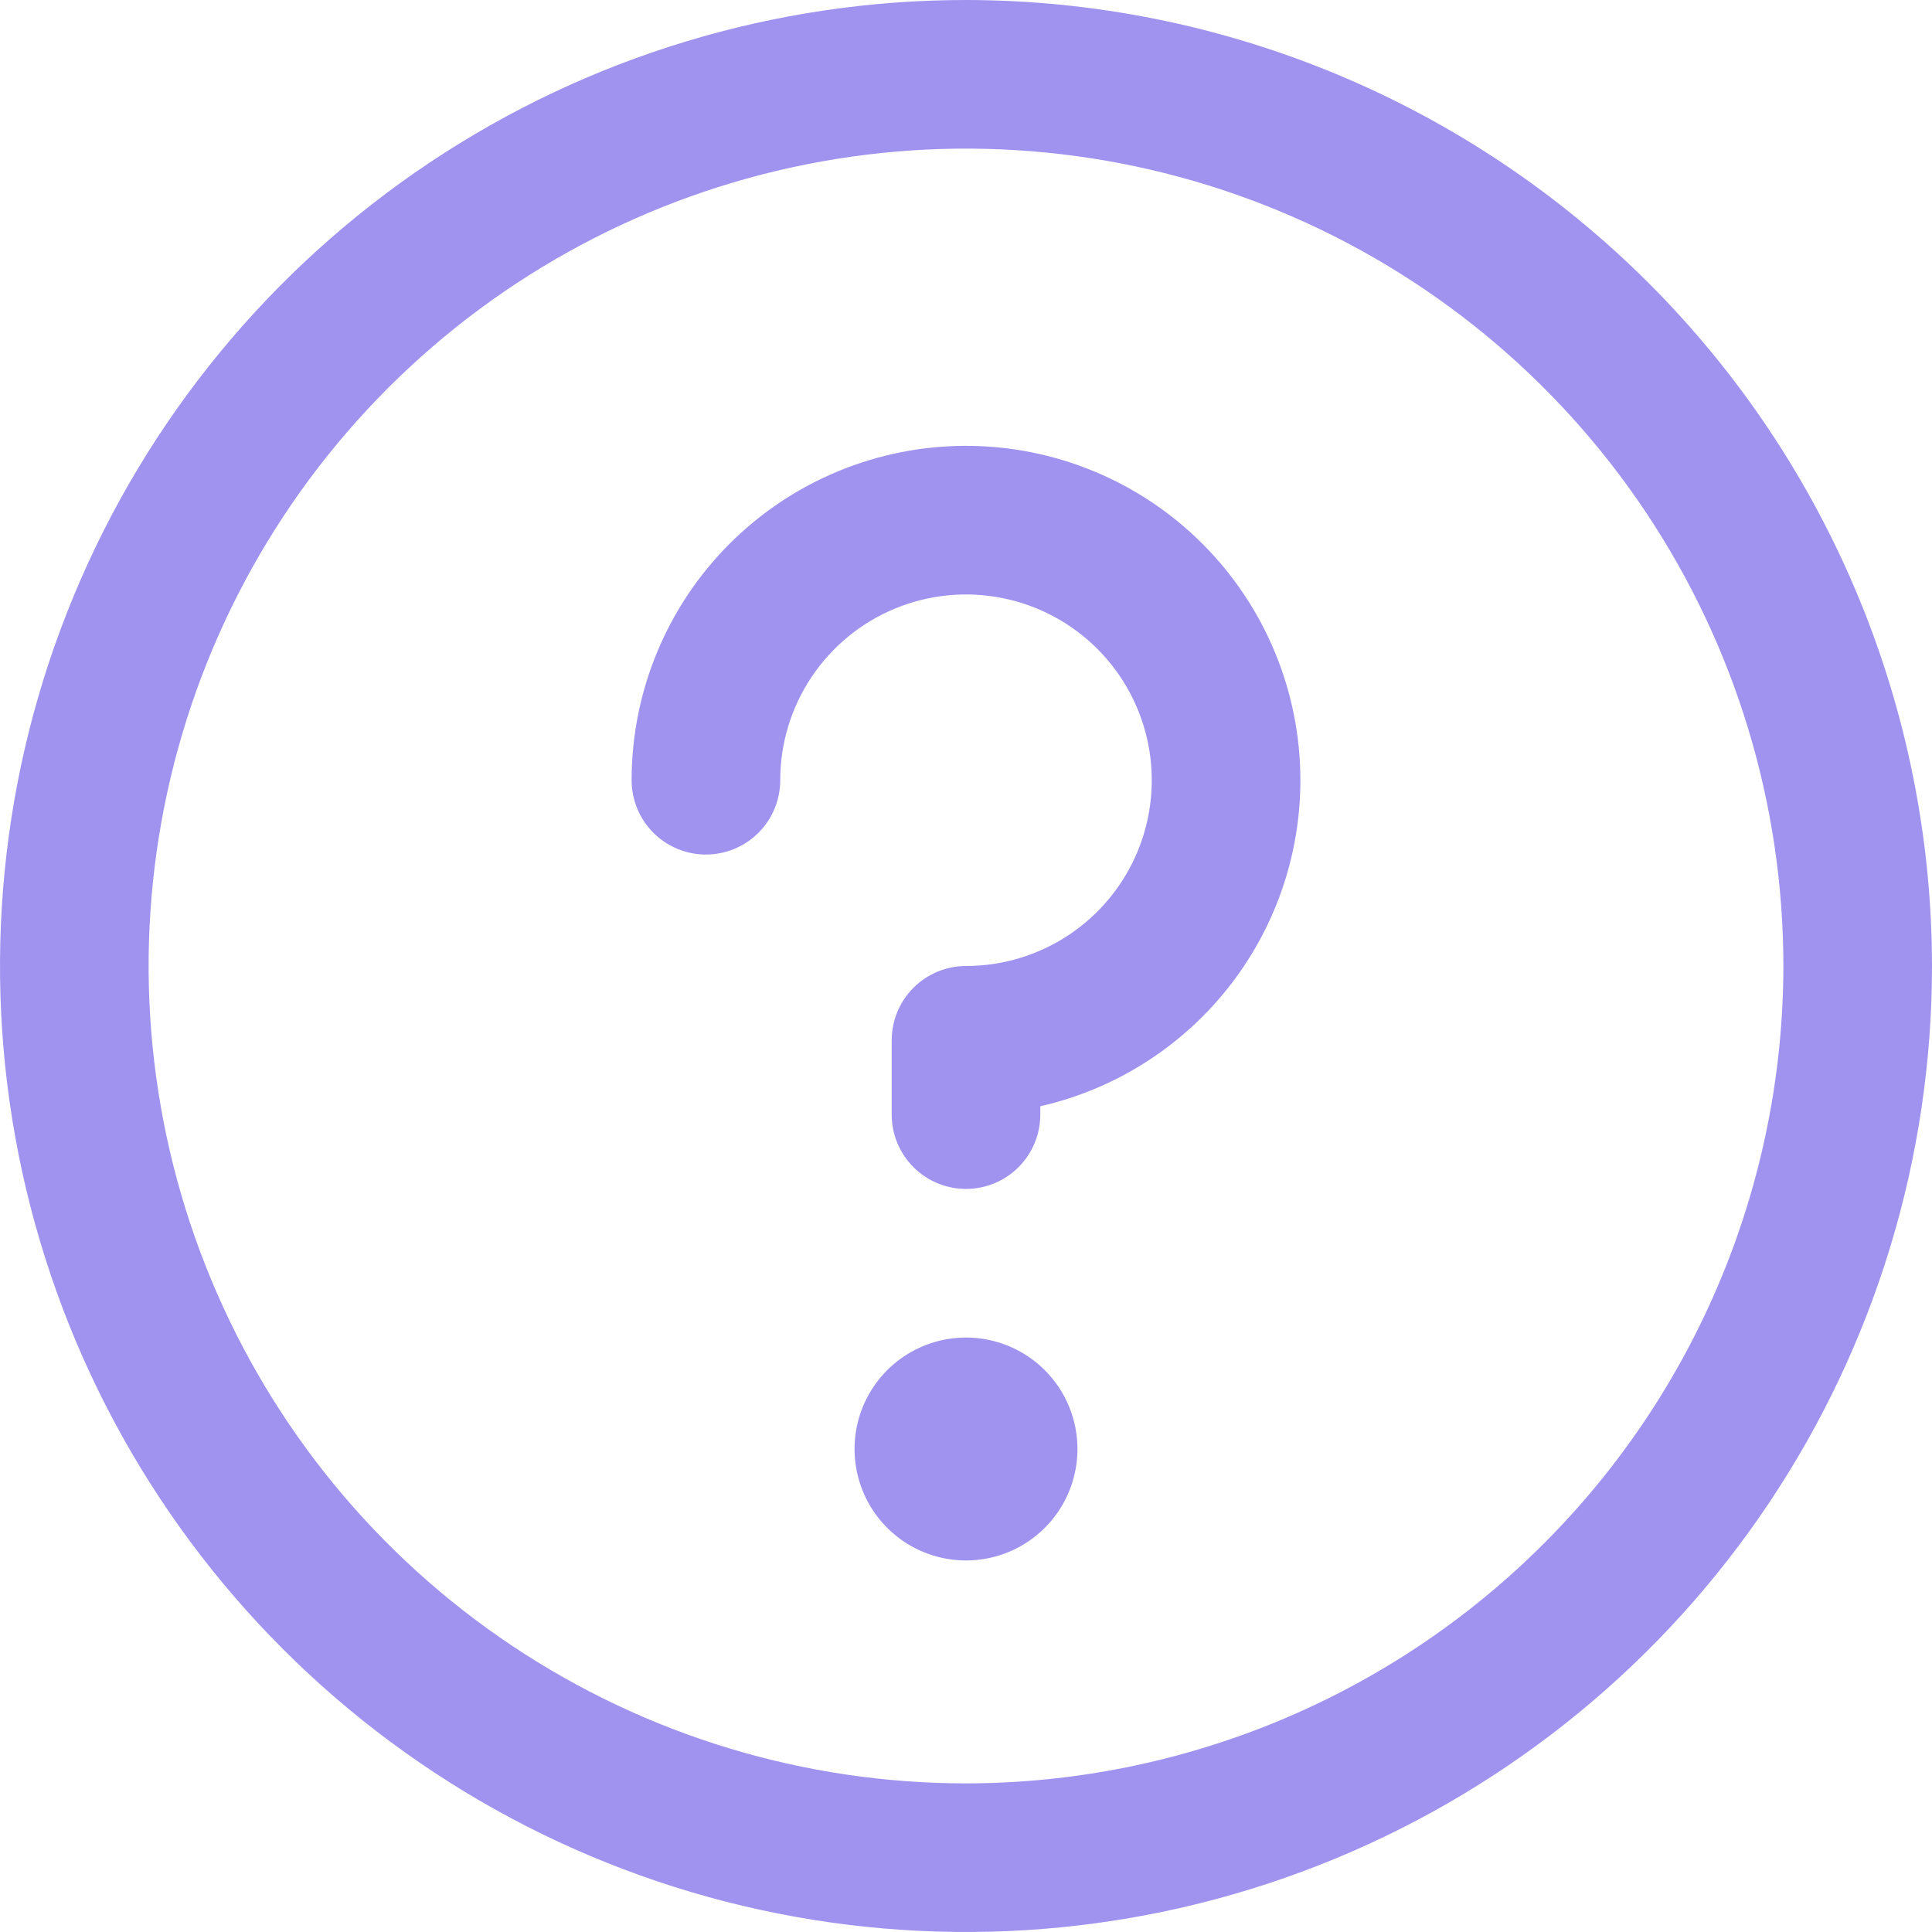
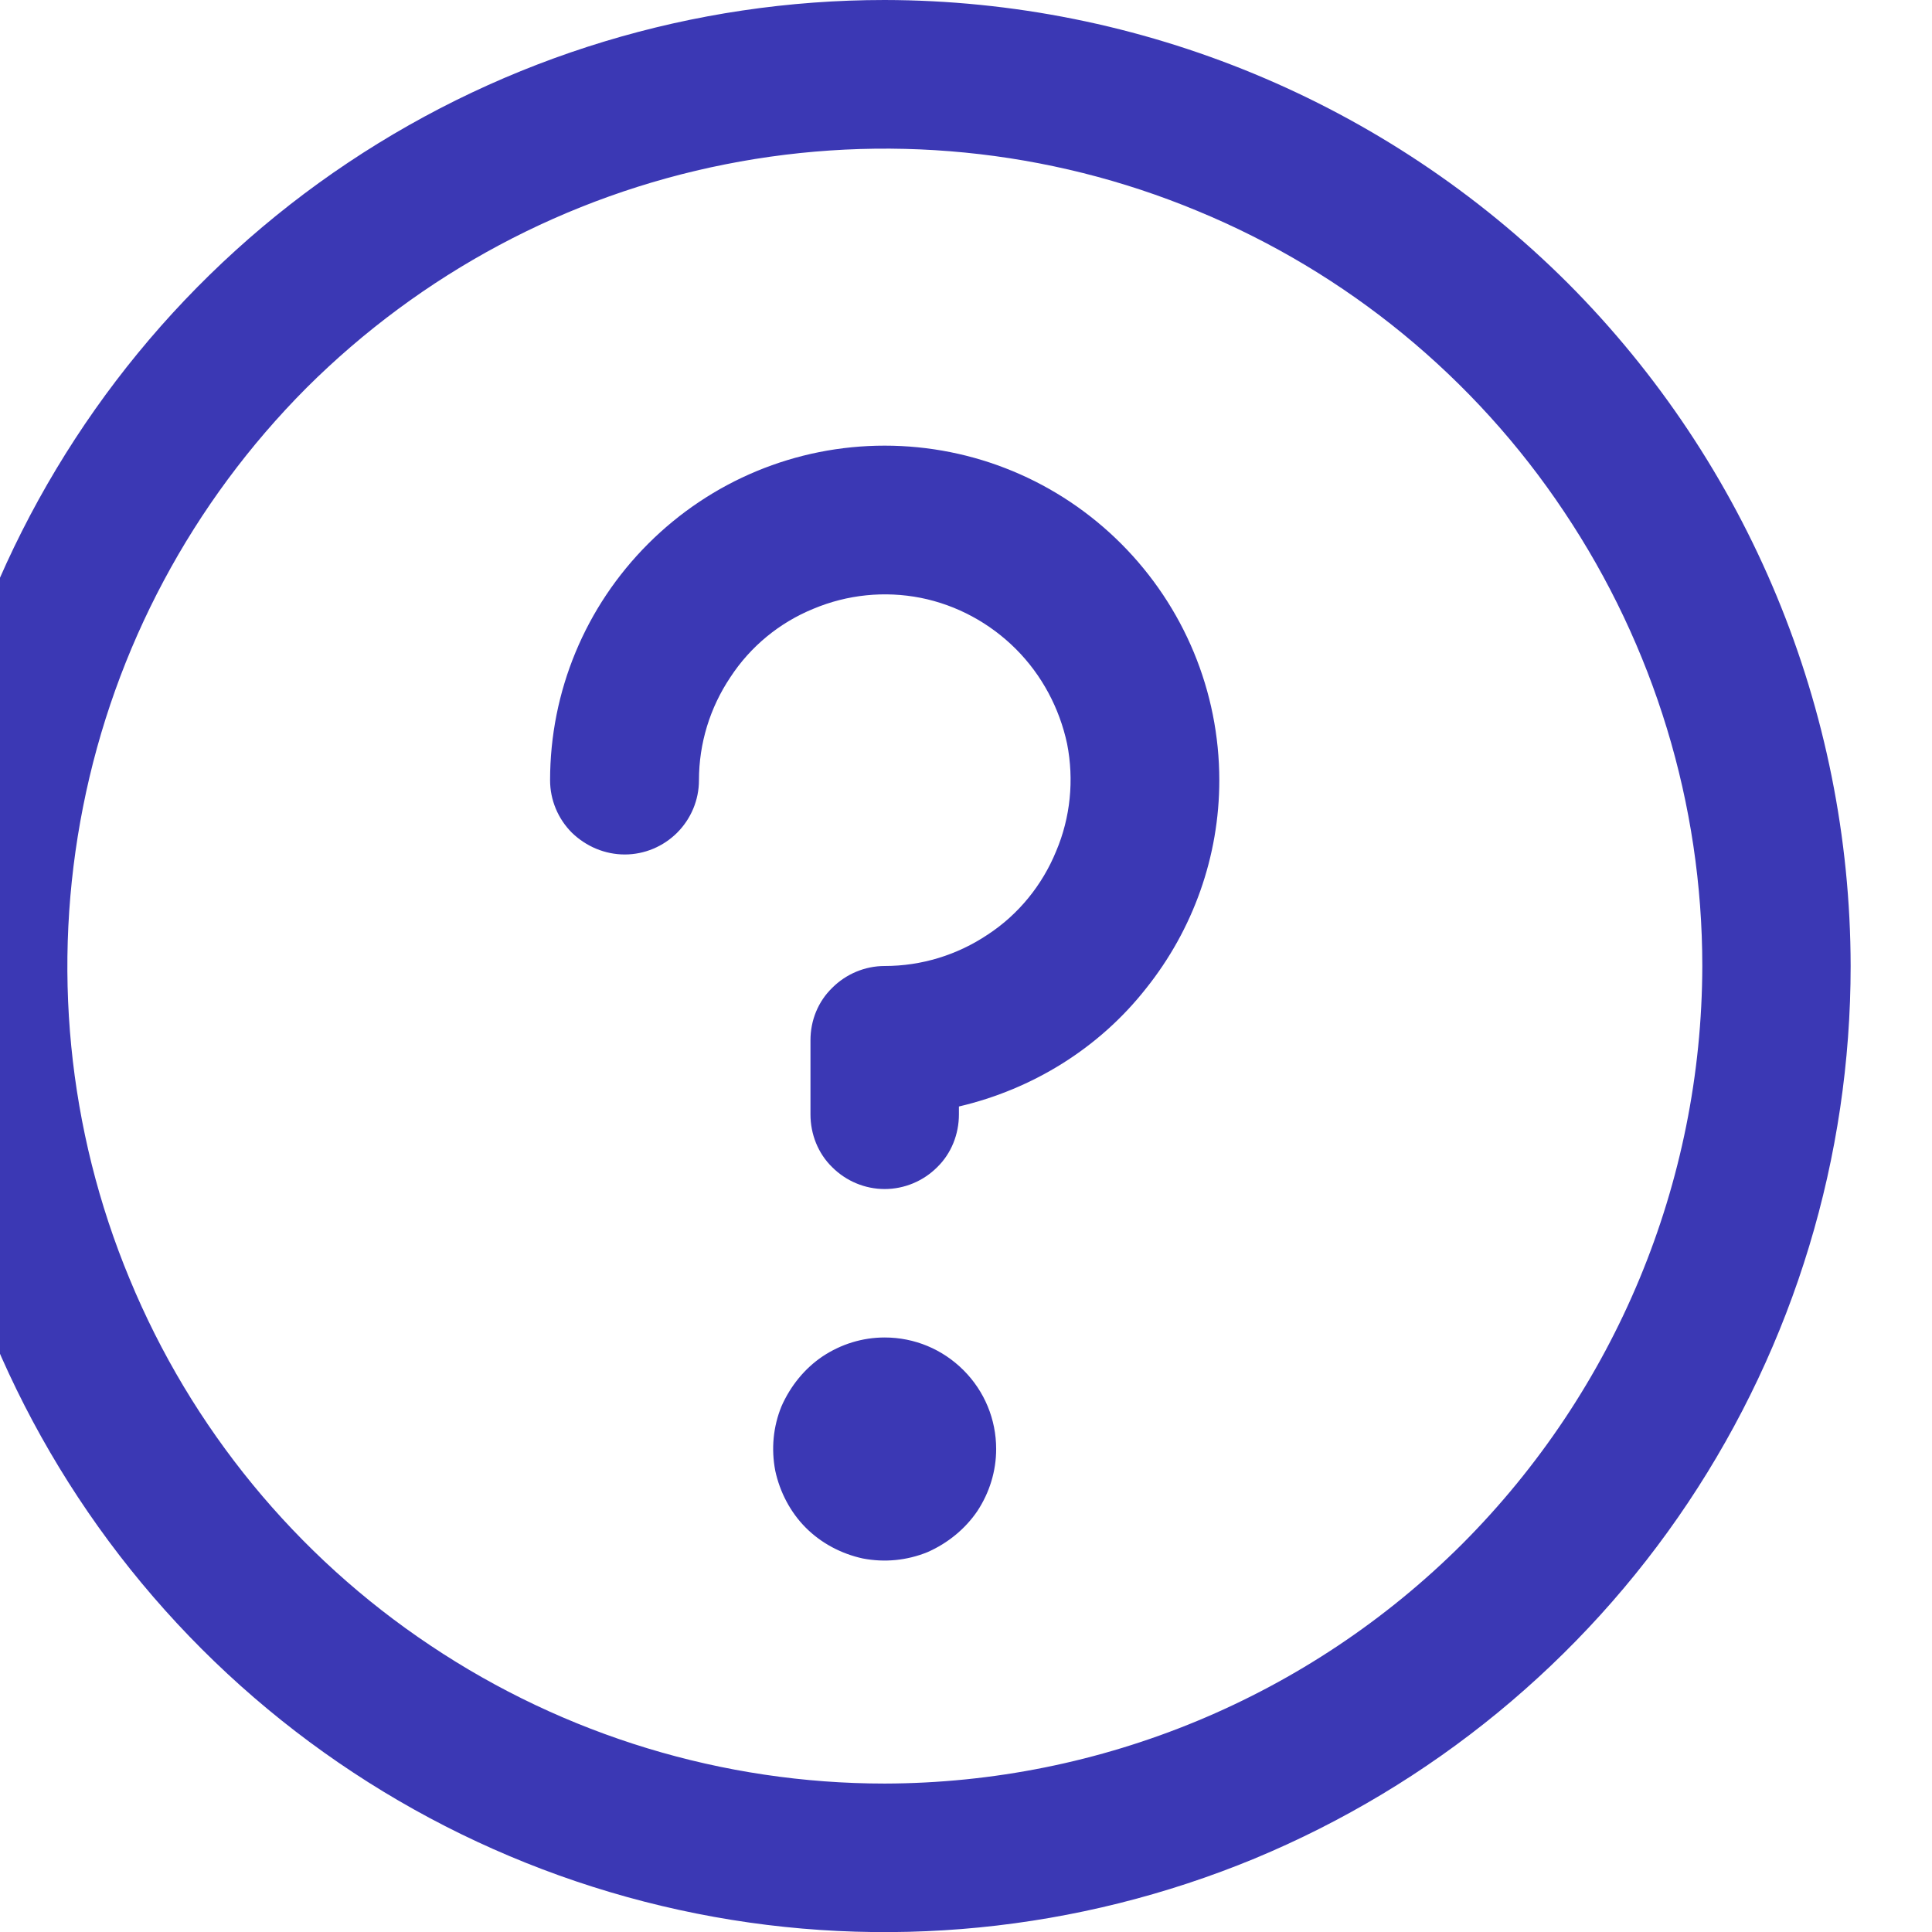
- <svg xmlns="http://www.w3.org/2000/svg" width="208" height="208" viewBox="0 0 208 208" fill="none">
-   <path d="M104 0C83.431 0 63.324 6.099 46.221 17.527C29.118 28.955 15.788 45.197 7.917 64.201C0.045 83.204 -2.014 104.115 1.998 124.289C6.011 144.463 15.916 162.994 30.461 177.539C45.006 192.084 63.537 201.989 83.711 206.002C103.885 210.015 124.796 207.955 143.799 200.083C162.803 192.212 179.045 178.882 190.473 161.779C201.901 144.677 208 124.569 208 104C207.974 76.426 197.008 49.988 177.51 30.49C158.012 10.992 131.574 0.026 104 0V0ZM104 192C86.595 192 69.581 186.839 55.11 177.169C40.638 167.5 29.359 153.756 22.699 137.676C16.038 121.596 14.295 103.902 17.691 86.832C21.086 69.762 29.468 54.082 41.775 41.775C54.082 29.468 69.762 21.086 86.832 17.691C103.902 14.295 121.596 16.038 137.676 22.699C153.756 29.359 167.5 40.638 177.169 55.11C186.839 69.581 192 86.595 192 104C191.974 127.331 182.694 149.699 166.196 166.196C149.699 182.694 127.331 191.974 104 192V192ZM116 156C116 158.373 115.296 160.693 113.978 162.667C112.659 164.64 110.785 166.178 108.592 167.087C106.4 167.995 103.987 168.232 101.659 167.769C99.331 167.306 97.193 166.164 95.515 164.485C93.837 162.807 92.694 160.669 92.231 158.341C91.768 156.013 92.005 153.601 92.913 151.408C93.822 149.215 95.36 147.341 97.333 146.022C99.307 144.704 101.627 144 104 144C107.183 144 110.235 145.264 112.485 147.515C114.736 149.765 116 152.817 116 156ZM140 84C140 92.157 137.23 100.073 132.143 106.45C127.056 112.827 119.954 117.287 112 119.1V120C112 122.122 111.157 124.157 109.657 125.657C108.157 127.157 106.122 128 104 128C101.878 128 99.844 127.157 98.343 125.657C96.843 124.157 96 122.122 96 120V112C96 109.878 96.843 107.843 98.343 106.343C99.844 104.843 101.878 104 104 104C107.956 104 111.822 102.827 115.111 100.629C118.4 98.432 120.964 95.308 122.478 91.654C123.991 87.999 124.387 83.978 123.616 80.098C122.844 76.219 120.939 72.655 118.142 69.858C115.345 67.061 111.781 65.156 107.902 64.384C104.022 63.613 100.001 64.009 96.346 65.522C92.692 67.036 89.568 69.6 87.371 72.889C85.173 76.178 84 80.044 84 84C84 86.122 83.157 88.157 81.657 89.657C80.157 91.157 78.122 92 76 92C73.878 92 71.844 91.157 70.343 89.657C68.843 88.157 68 86.122 68 84C68 74.452 71.793 65.296 78.544 58.544C85.296 51.793 94.452 48 104 48C113.548 48 122.705 51.793 129.456 58.544C136.207 65.296 140 74.452 140 84V84Z" fill="#A093EF" />
+ <svg xmlns="http://www.w3.org/2000/svg" width="18" height="18" version="1.1">
+   <rect id="backgroundrect" width="100%" height="100%" x="0" y="0" fill="none" stroke="none" />
+   <g class="currentLayer" style="">
+     <g id="surface1" class="" fill-opacity="1" fill="#3b38b4">
+       <path style="stroke: none; fill-rule: nonzero; fill-opacity: 1;" d="M8.242,0 C6.461,0 4.723,0.527 3.242,1.516 C1.762,2.504 0.61,3.91 -0.074,5.555 C-0.754,7.199 -0.933,9.012 -0.586,10.754 C-0.238,12.5 0.621,14.105 1.879,15.363 C3.137,16.621 4.742,17.48 6.489,17.828 C8.231,18.176 10.043,17.996 11.688,17.316 C13.332,16.633 14.739,15.48 15.727,14 C16.715,12.52 17.242,10.781 17.242,9 C17.239,6.613 16.289,4.324 14.606,2.637 C12.918,0.953 10.629,0.004 8.242,0 zM8.242,16.617 C6.735,16.617 5.262,16.168 4.012,15.332 C2.758,14.496 1.781,13.305 1.207,11.914 C0.629,10.523 0.481,8.992 0.774,7.516 C1.067,6.035 1.793,4.68 2.856,3.613 C3.922,2.551 5.278,1.824 6.758,1.531 C8.235,1.238 9.766,1.387 11.156,1.965 C12.547,2.539 13.739,3.516 14.574,4.77 C15.41,6.02 15.86,7.492 15.86,9 C15.856,11.02 15.051,12.953 13.625,14.383 C12.196,15.809 10.262,16.613 8.242,16.617 zM9.281,13.5 C9.281,13.707 9.219,13.906 9.106,14.078 C8.992,14.246 8.828,14.379 8.641,14.461 C8.449,14.539 8.242,14.559 8.039,14.52 C7.84,14.477 7.653,14.379 7.508,14.234 C7.364,14.09 7.266,13.902 7.223,13.703 C7.184,13.5 7.203,13.293 7.281,13.102 C7.364,12.914 7.496,12.75 7.664,12.637 C7.836,12.523 8.035,12.461 8.242,12.461 C8.52,12.461 8.781,12.57 8.977,12.766 C9.172,12.961 9.281,13.223 9.281,13.5 zM11.36,7.27 C11.36,7.977 11.117,8.66 10.676,9.211 C10.239,9.766 9.621,10.148 8.934,10.309 L8.934,10.383 C8.934,10.566 8.864,10.746 8.731,10.875 C8.602,11.004 8.426,11.078 8.242,11.078 C8.059,11.078 7.883,11.004 7.754,10.875 C7.621,10.746 7.551,10.566 7.551,10.383 L7.551,9.691 C7.551,9.508 7.621,9.332 7.754,9.203 C7.883,9.074 8.059,9 8.242,9 C8.586,9 8.918,8.898 9.203,8.707 C9.489,8.52 9.711,8.246 9.84,7.93 C9.973,7.617 10.008,7.266 9.942,6.93 C9.871,6.598 9.707,6.289 9.465,6.047 C9.223,5.805 8.914,5.637 8.578,5.57 C8.242,5.504 7.895,5.539 7.578,5.672 C7.262,5.801 6.992,6.023 6.805,6.309 C6.614,6.594 6.512,6.926 6.512,7.27 C6.512,7.453 6.438,7.629 6.309,7.758 C6.18,7.887 6.004,7.961 5.821,7.961 C5.637,7.961 5.461,7.887 5.328,7.758 C5.199,7.629 5.125,7.453 5.125,7.27 C5.125,6.441 5.453,5.652 6.039,5.066 C6.625,4.48 7.414,4.152 8.242,4.152 C9.071,4.152 9.86,4.48 10.446,5.066 C11.031,5.652 11.36,6.441 11.36,7.27 zM11.36,7.27 " id="svg_1" fill="#3b38b4" />
+     </g>
+   </g>
</svg>
